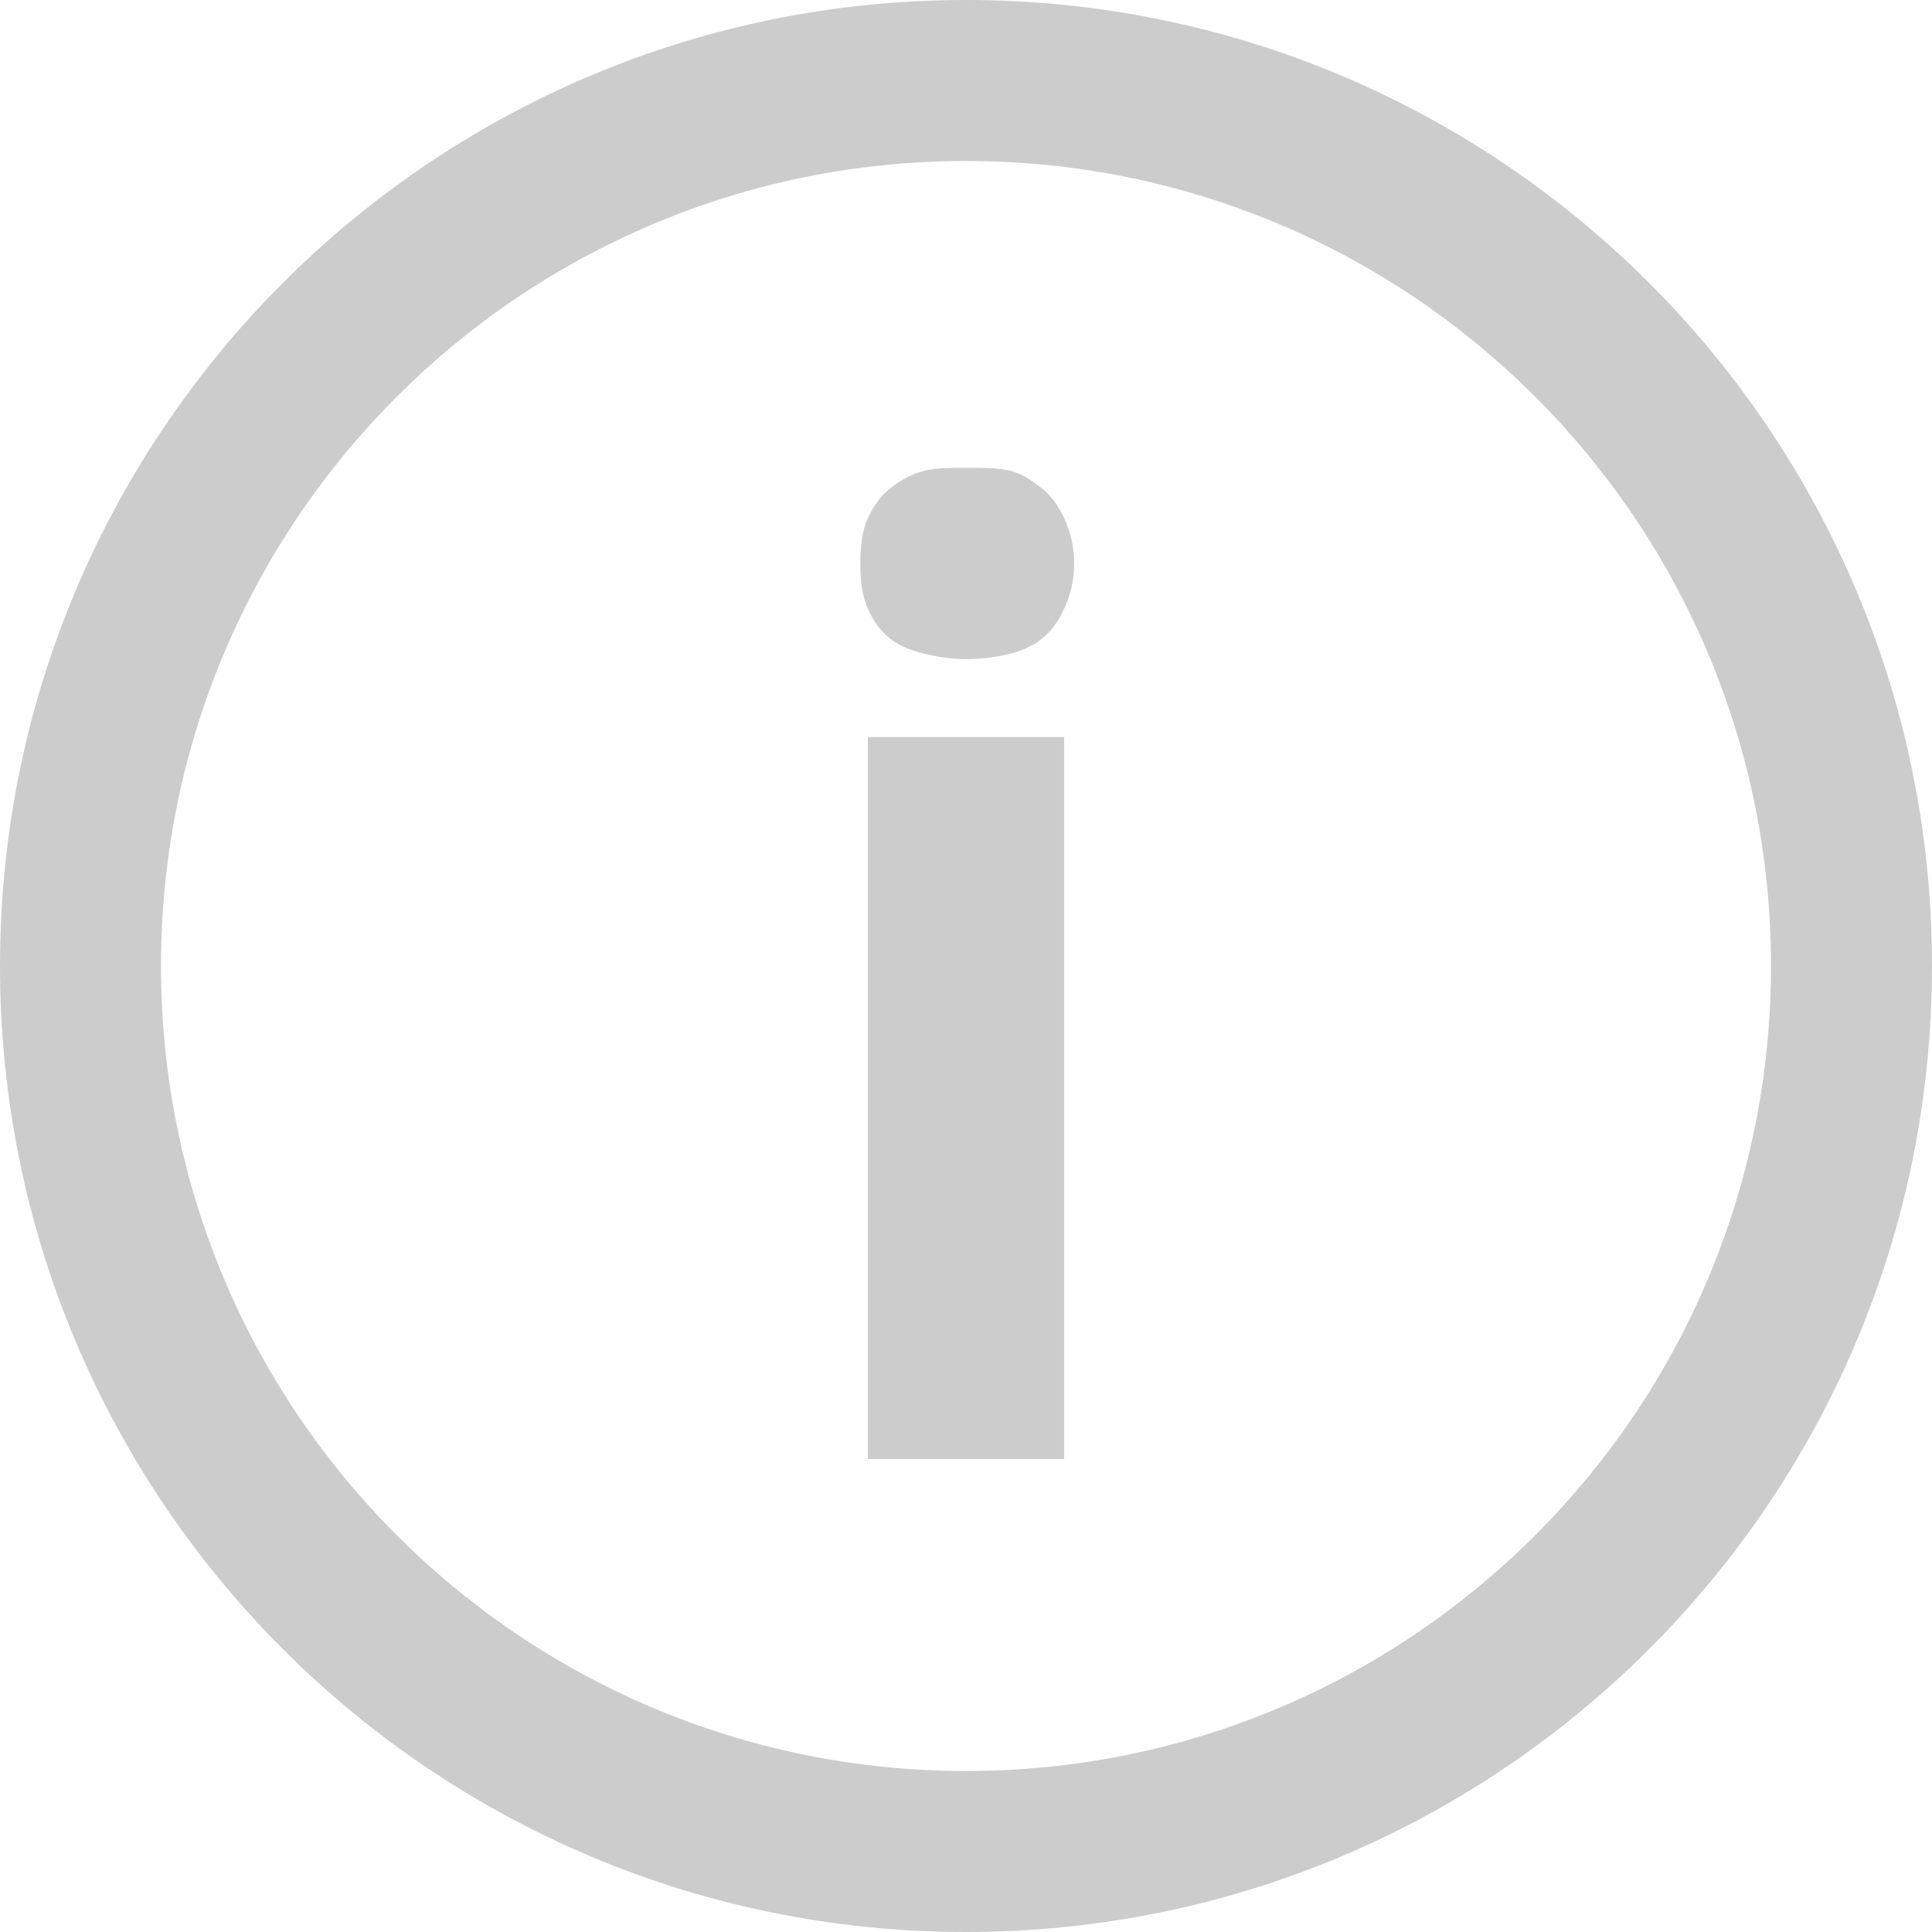
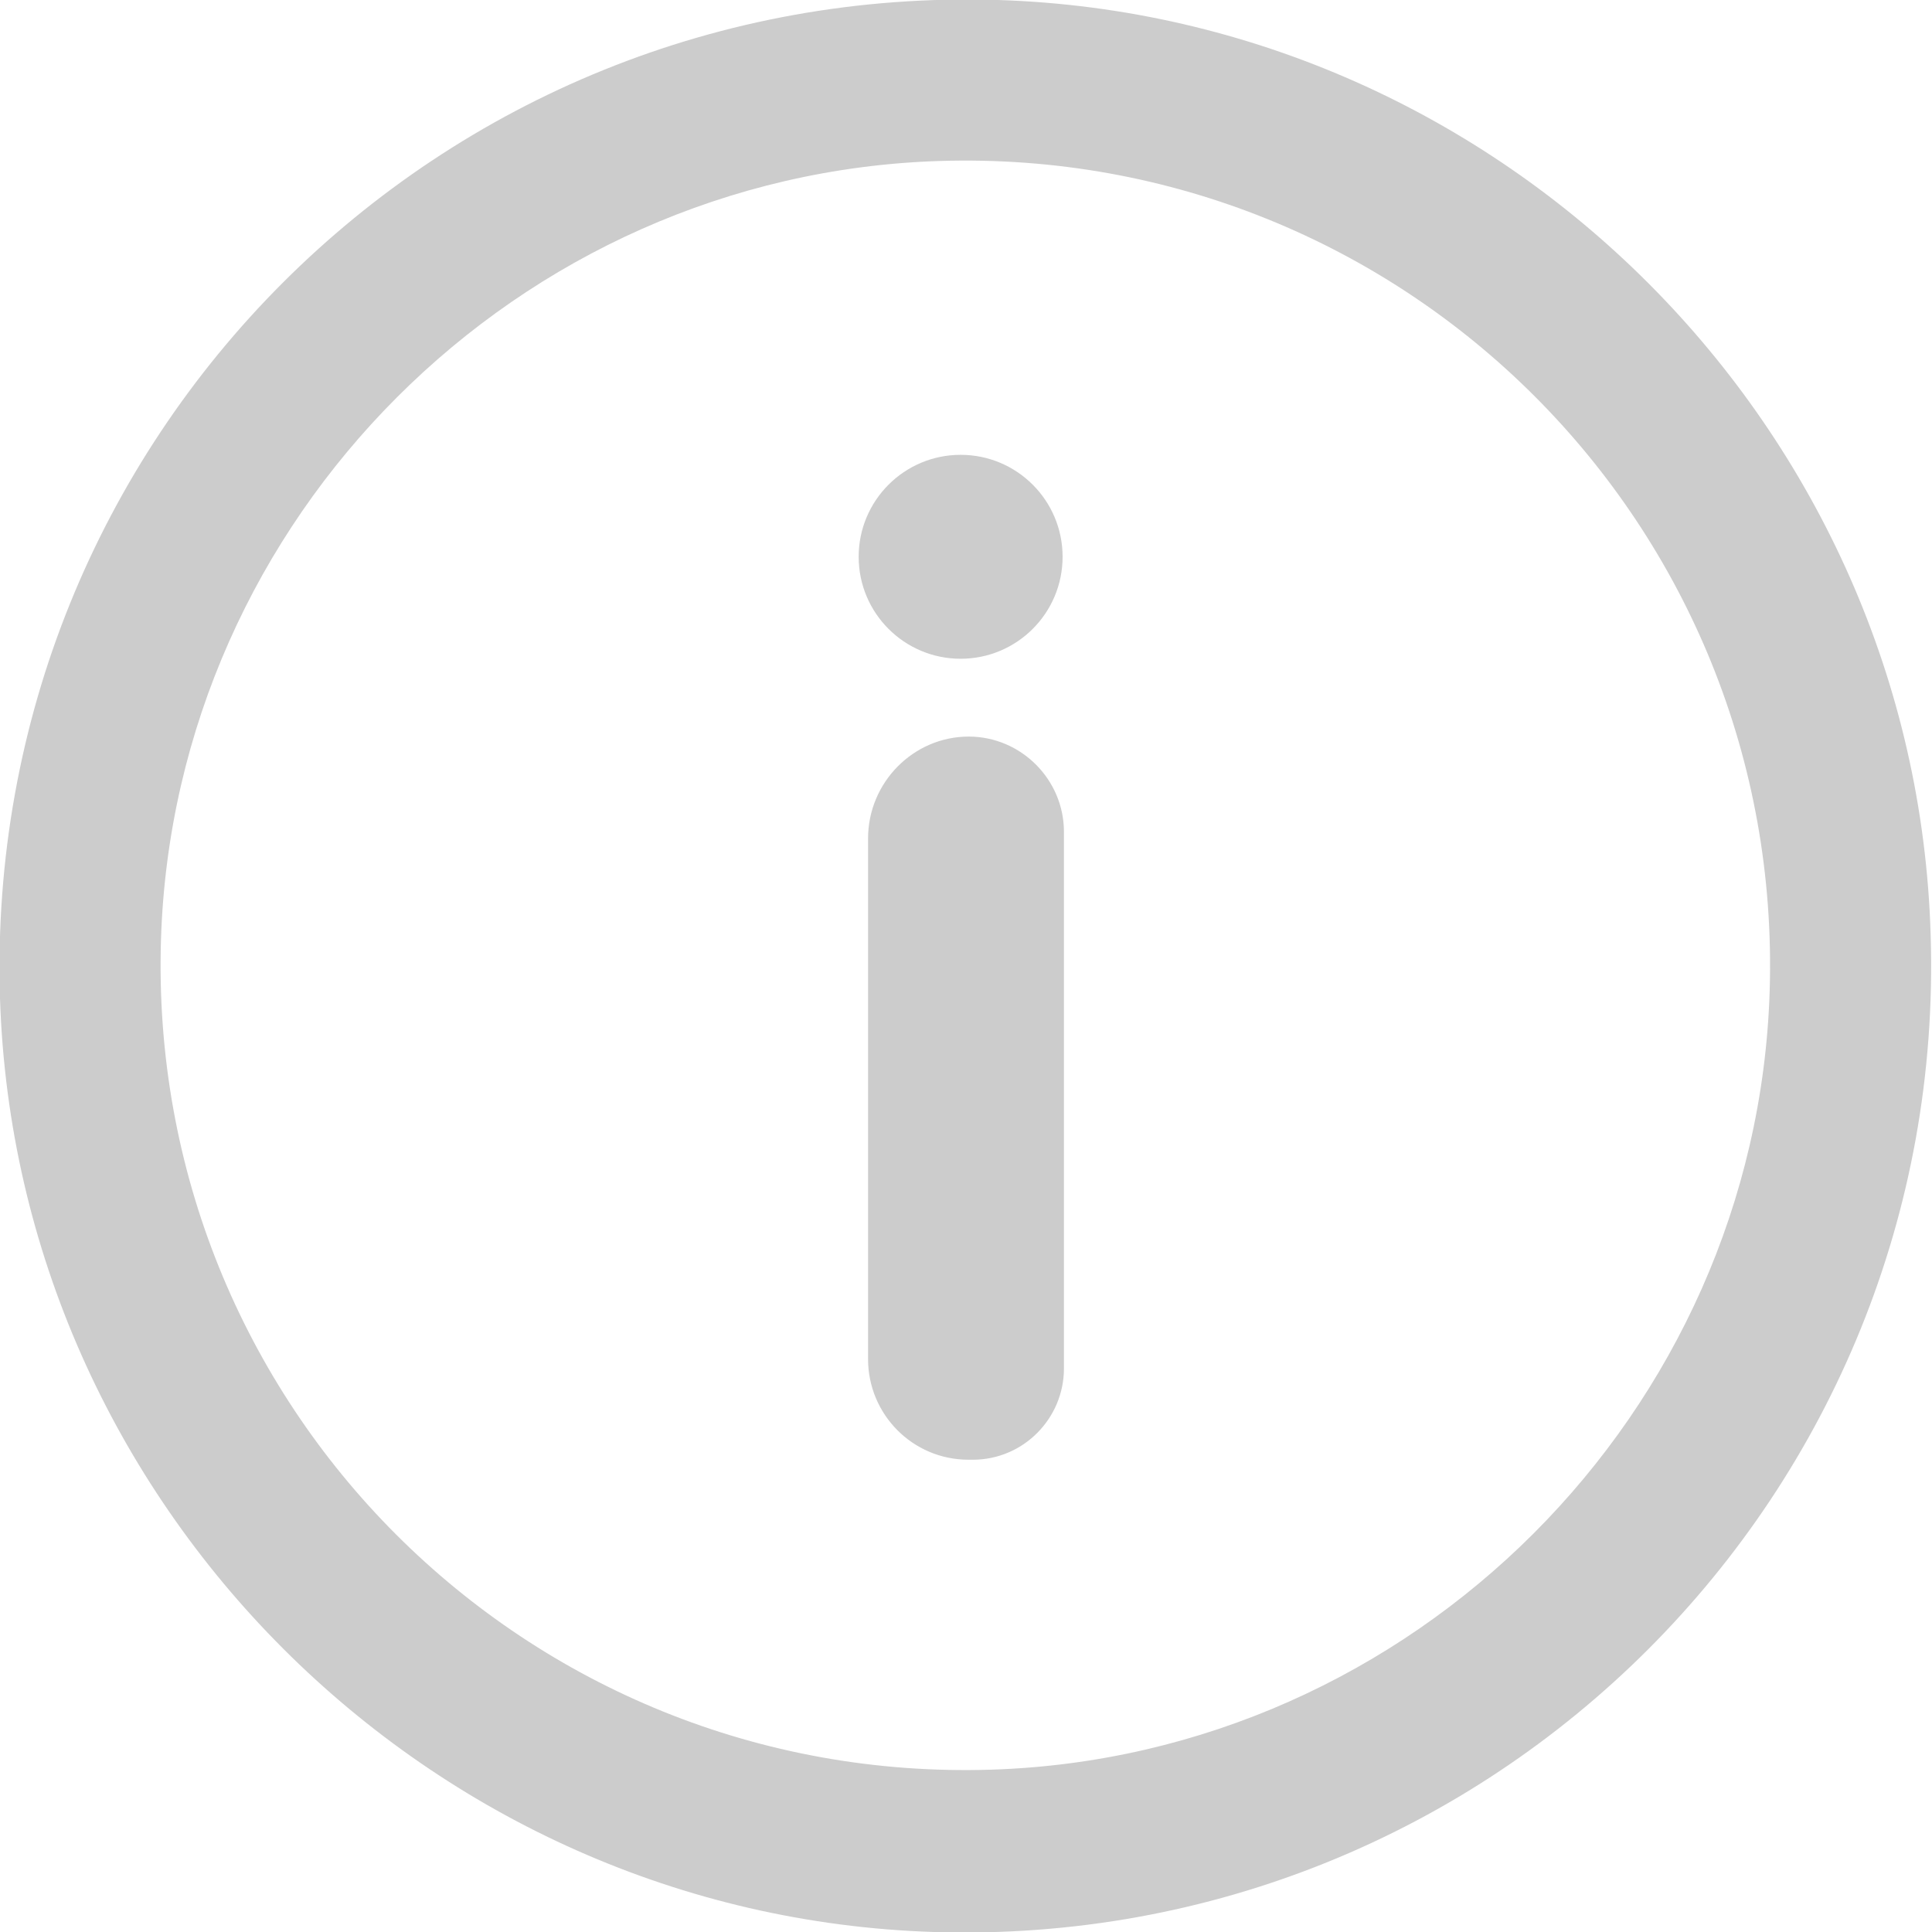
- <svg xmlns="http://www.w3.org/2000/svg" width="144pt" height="144pt" viewBox="0 0 144 144" version="1.1">
+ <svg xmlns="http://www.w3.org/2000/svg" version="1.1" id="Layer_1" x="0px" y="0px" viewBox="0 0 144 144" style="enable-background:new 0 0 144 144;" xml:space="preserve">
+   <style type="text/css">
+ 	.st0{fill:#CCCCCC;}
+ </style>
  <g id="surface558662">
-     <path style=" stroke:none;fill-rule:nonzero;fill:rgb(80%,80%,80%);fill-opacity:1;" d="M 72 0 C 32.227 0 0 32.227 0 72 C 0 111.773 32.227 144 72 144 C 111.773 144 144 111.773 144 72 C 144 32.227 111.773 0 72 0 Z M 72 12 C 105.141 12 132 38.859 132 72 C 132 105.141 105.141 132 72 132 C 38.859 132 12 105.141 12 72 C 12 38.859 38.859 12 72 12 Z M 72 34.875 C 70.898 34.875 69.984 34.852 69 35.062 C 68.016 35.273 67.102 35.812 66.375 36.375 C 65.648 36.938 65.109 37.711 64.688 38.625 C 64.266 39.539 64.125 40.617 64.125 42 C 64.125 43.359 64.266 44.438 64.688 45.375 C 65.109 46.312 65.648 47.062 66.375 47.625 C 67.102 48.188 68.016 48.516 69 48.75 C 69.984 48.984 70.898 49.125 72 49.125 C 73.078 49.125 74.227 48.984 75.188 48.75 C 76.148 48.516 76.898 48.188 77.625 47.625 C 78.352 47.062 78.891 46.312 79.312 45.375 C 79.734 44.461 80.062 43.359 80.062 42 C 80.062 40.617 79.734 39.539 79.312 38.625 C 78.891 37.711 78.352 36.938 77.625 36.375 C 76.898 35.812 76.148 35.273 75.188 35.062 C 74.227 34.852 73.078 34.875 72 34.875 Z M 64.688 54.938 L 64.688 108.75 L 79.312 108.75 L 79.312 54.938 Z M 64.688 54.938 " />
+     <path class="st0" d="M74.4,0C32.7-1.3-1.3,32.7,0,74.4c1.2,37.7,31.9,68.4,69.6,69.6c41.6,1.3,75.6-32.7,74.3-74.3   C142.8,31.9,112.1,1.2,74.4,0z M70,12c34.7-1.1,63,27.2,61.9,61.9c-1,31.4-26.6,57-58,58c-34.7,1.1-63-27.2-61.9-61.9   C13,38.6,38.6,13,70,12z M64.7,62.5v38.8c0,4.1,3.3,7.5,7.5,7.5h0.3c3.8,0,6.8-3.1,6.8-6.8V62c0-3.9-3.2-7.1-7.1-7.1h0   C68.1,54.9,64.7,58.3,64.7,62.5z" />
  </g>
+   <circle class="st0" cx="71.6" cy="41.5" r="7.6" />
</svg>
